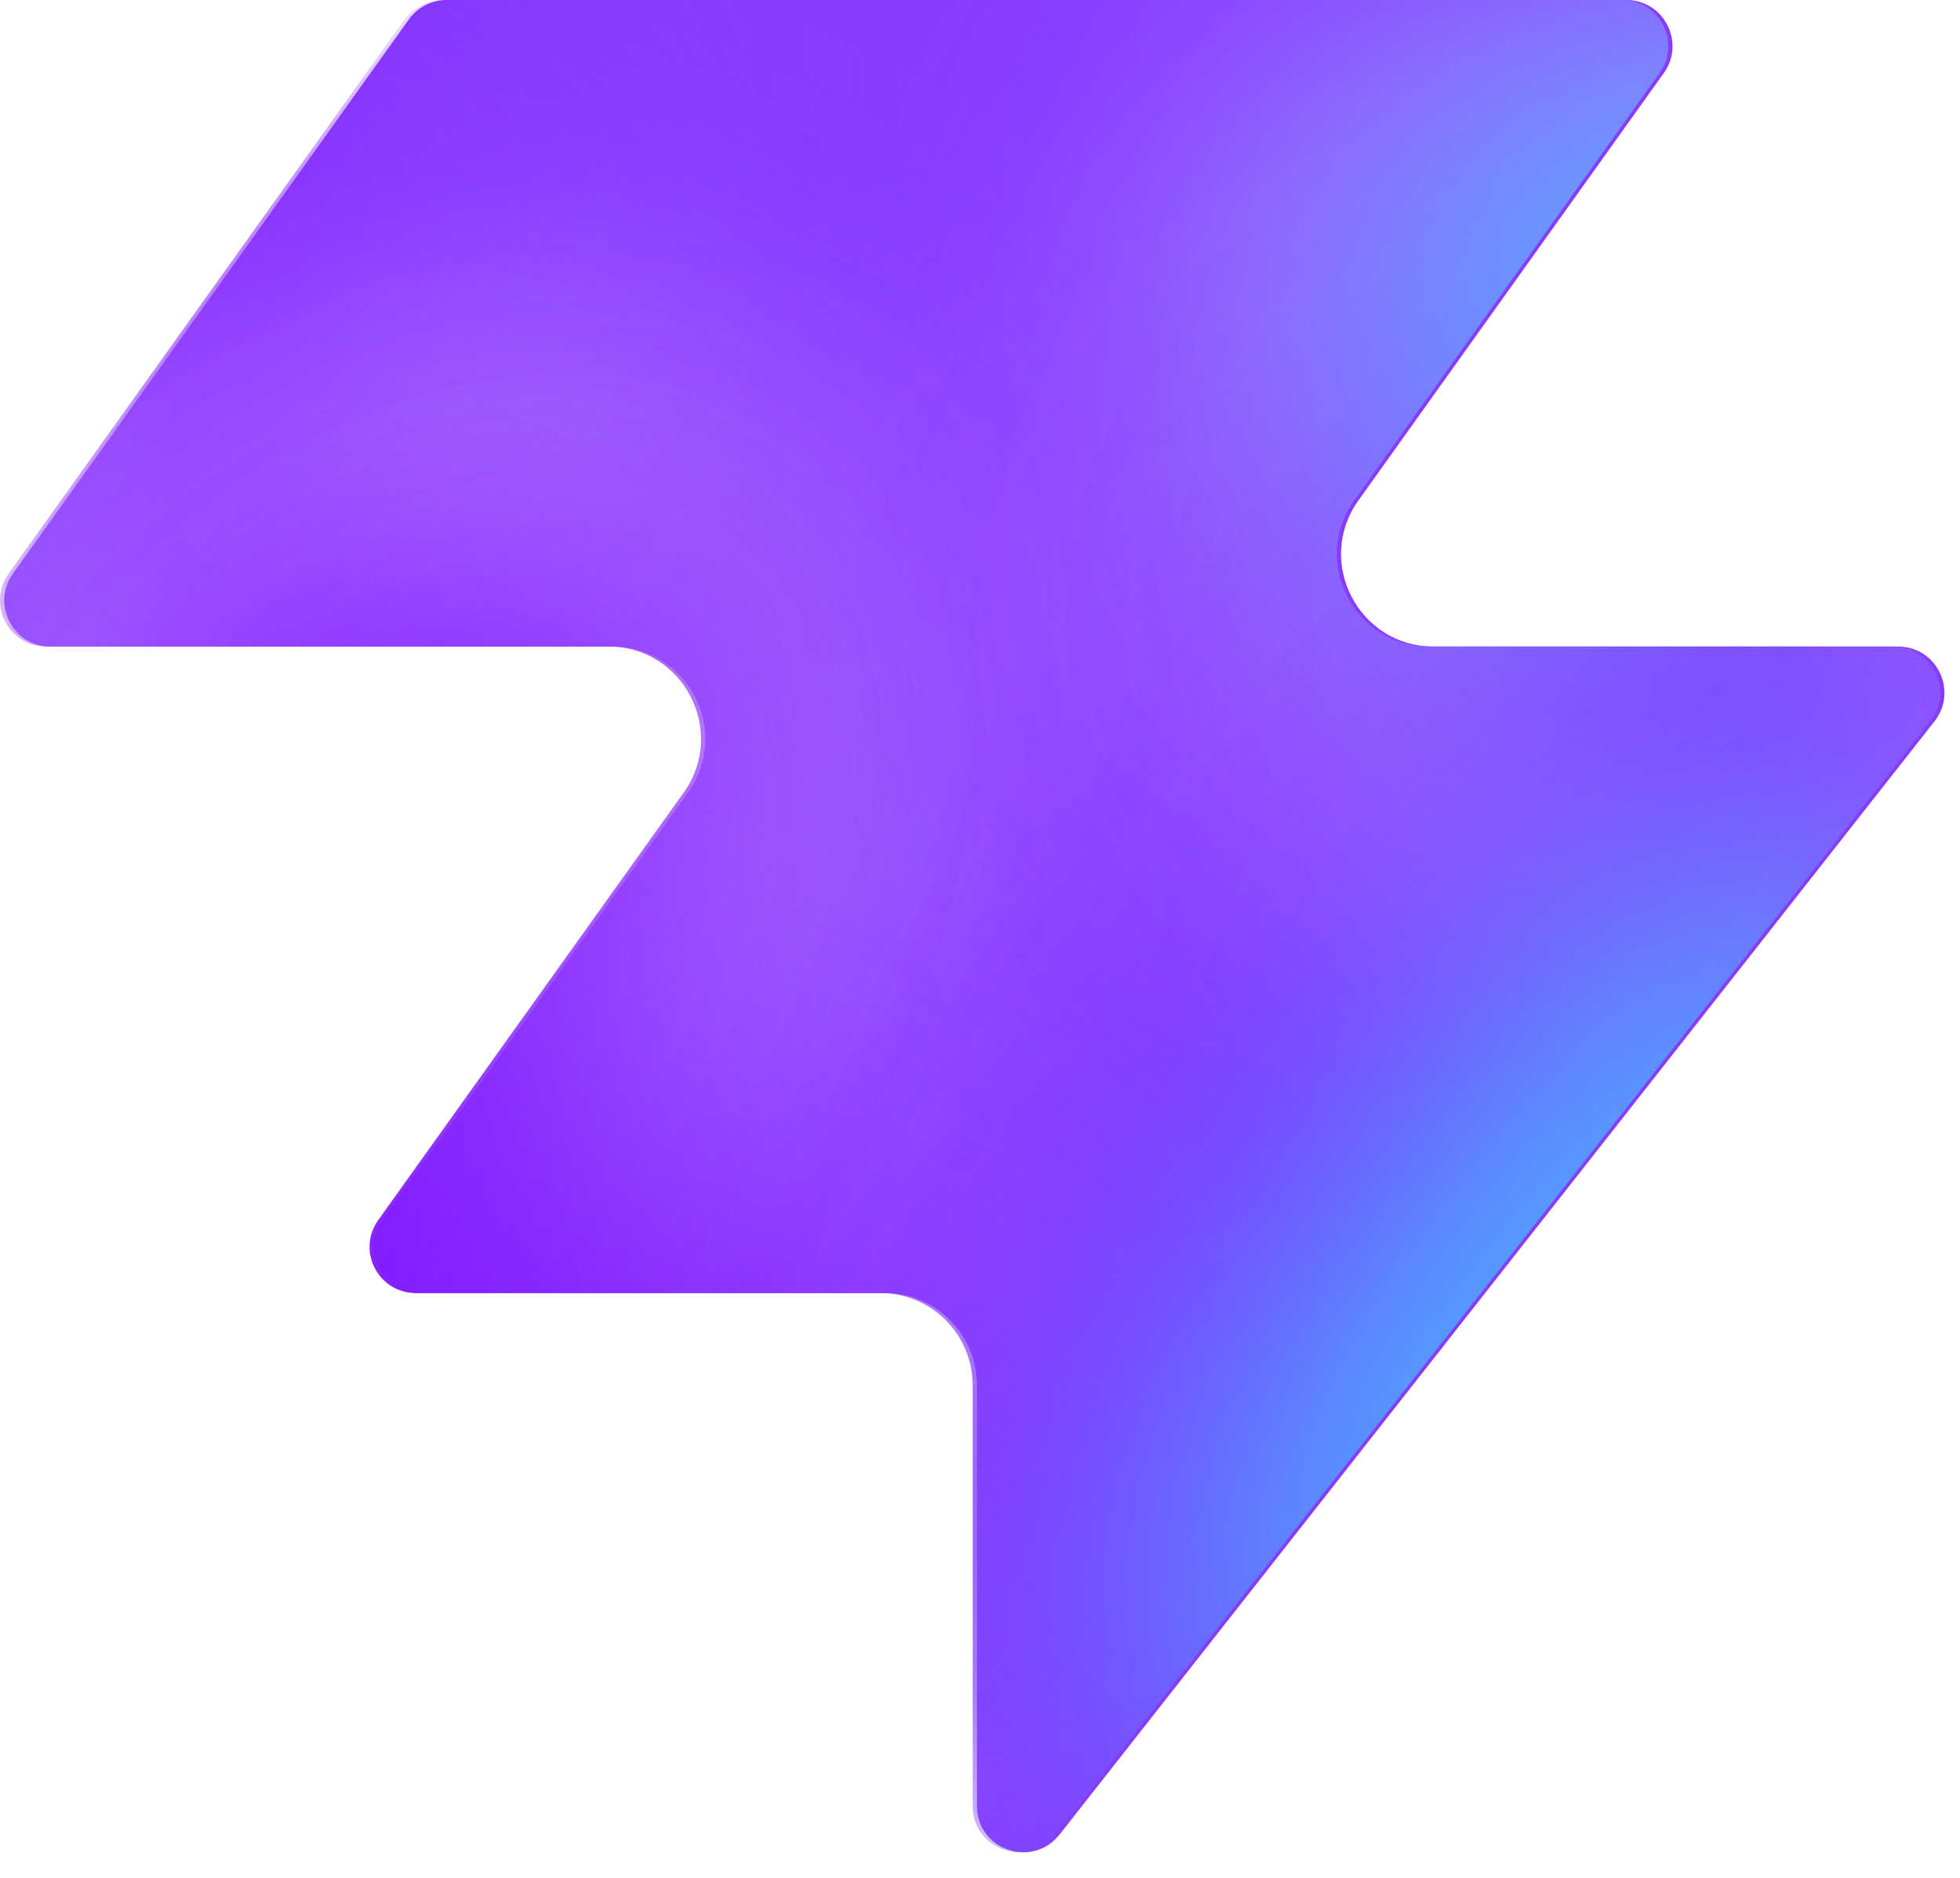
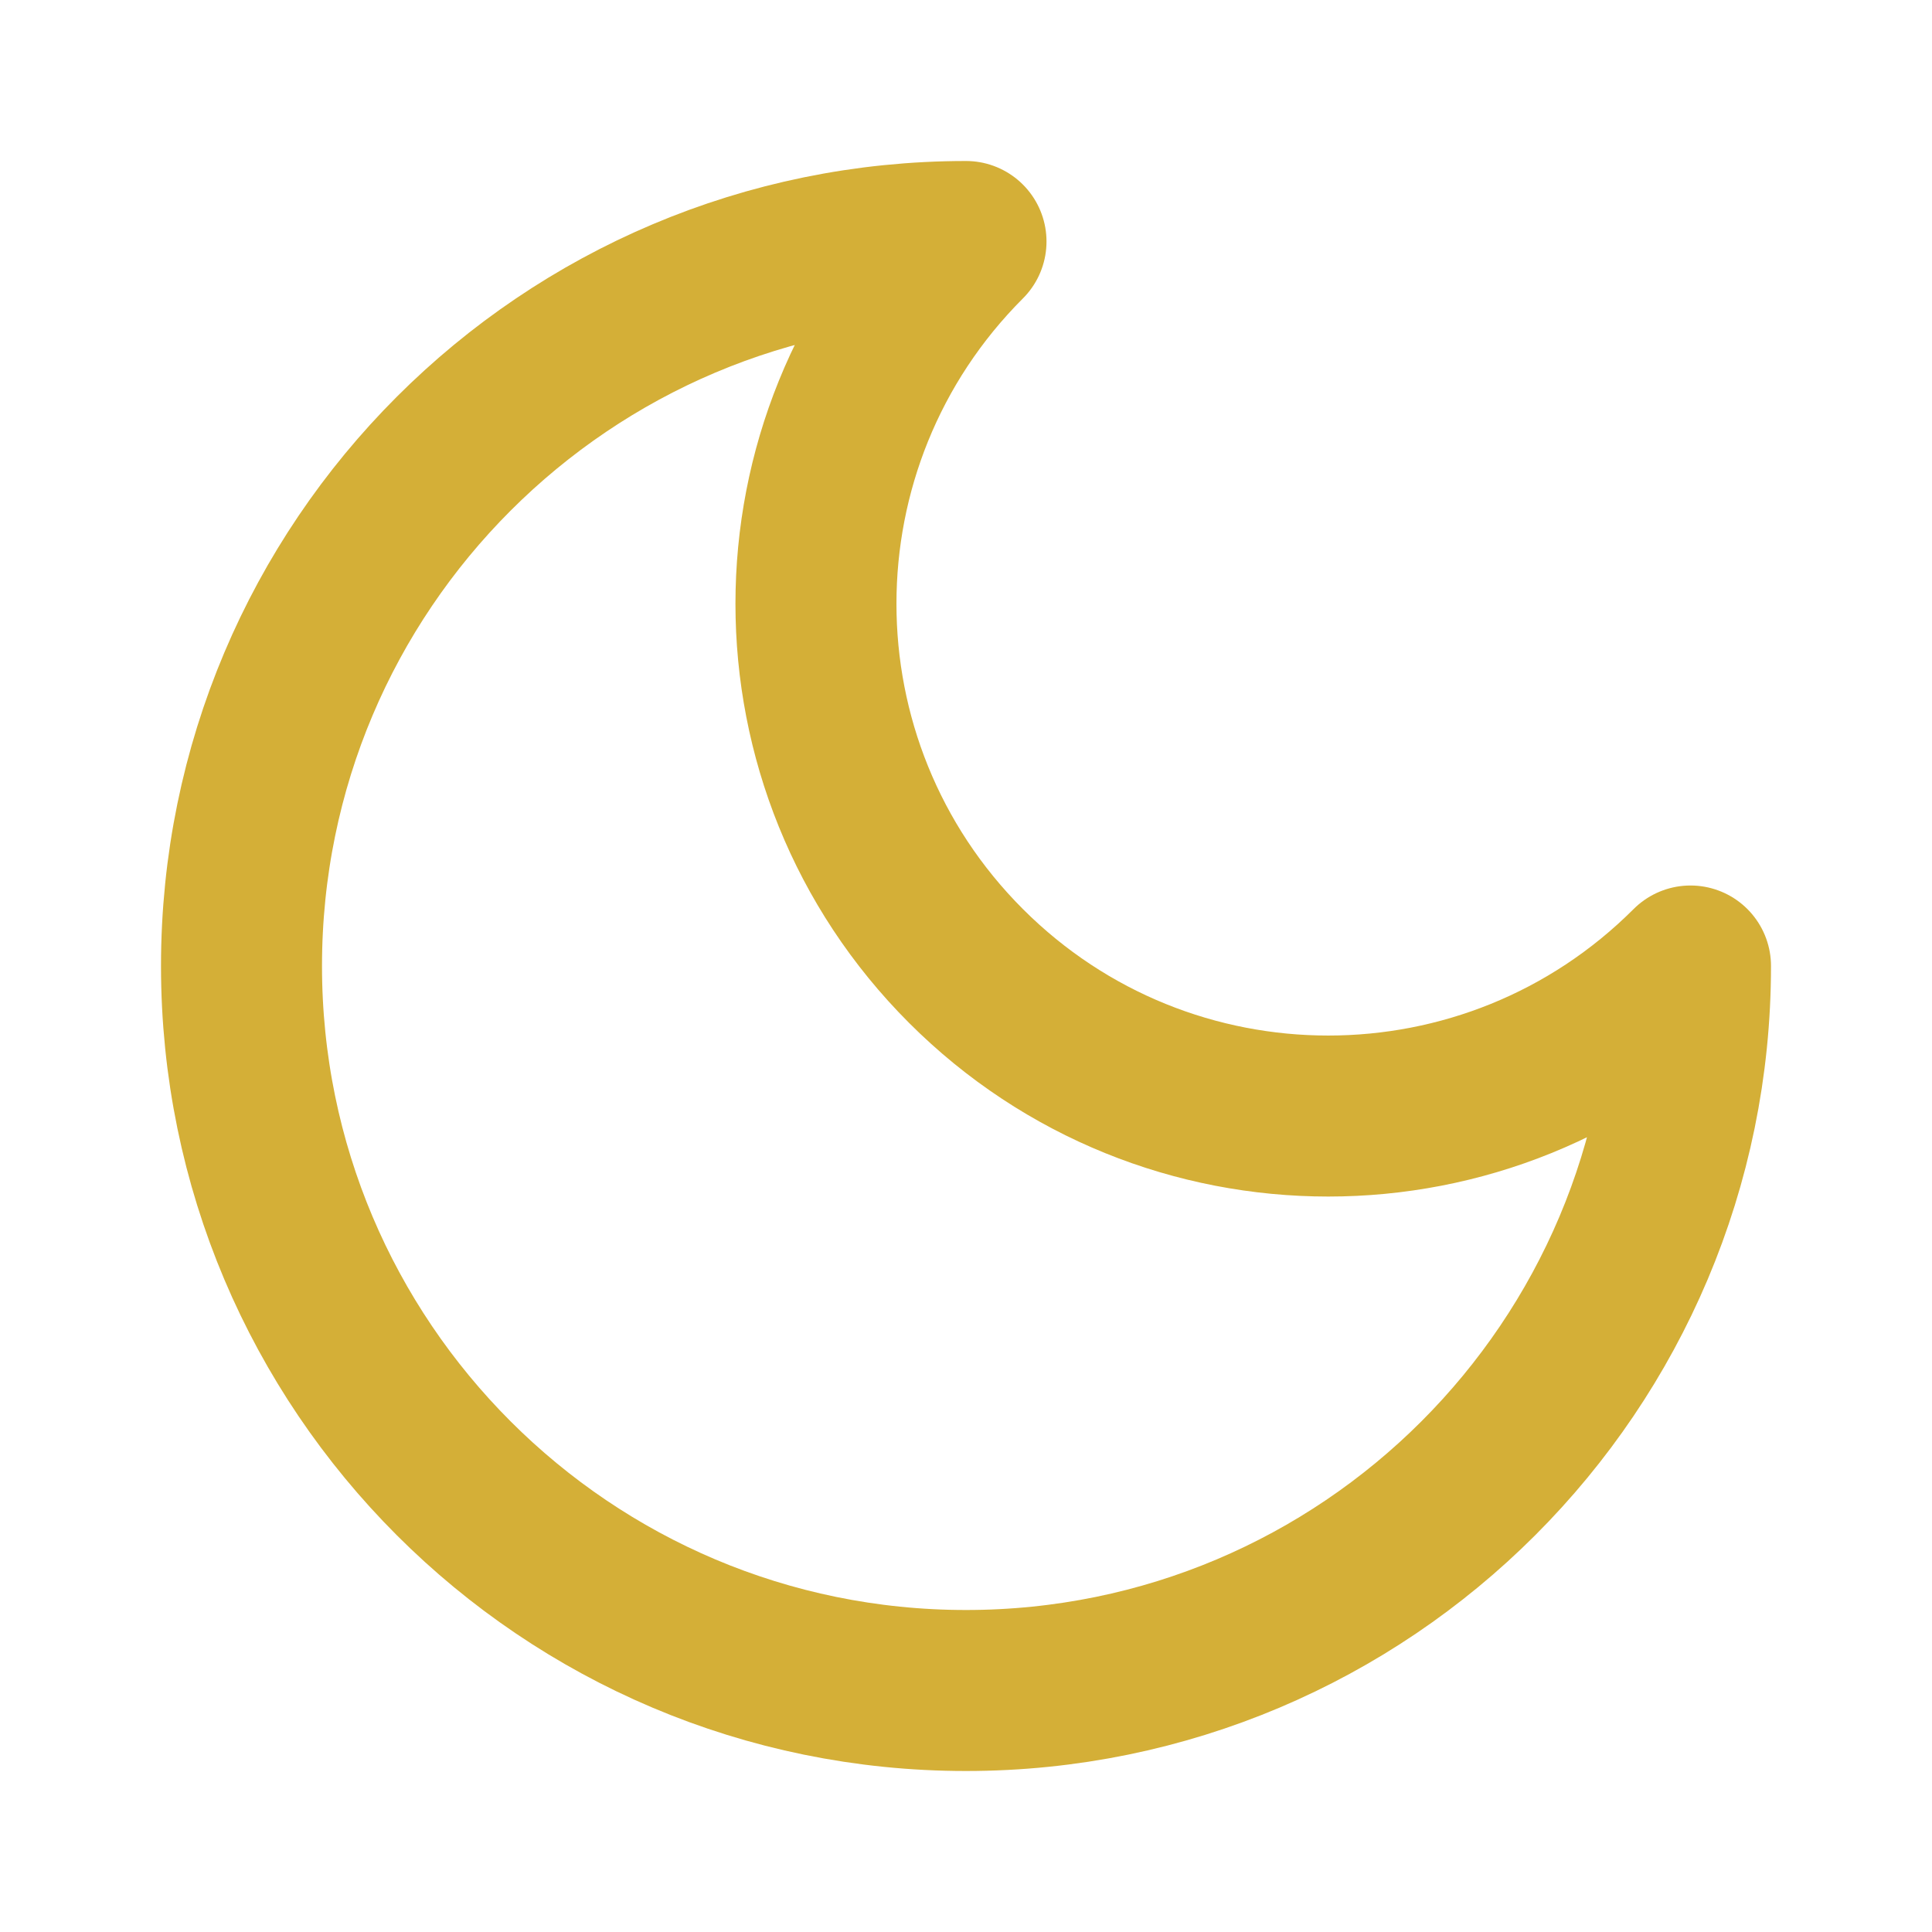
- <svg xmlns="http://www.w3.org/2000/svg" width="48" height="46" fill="none" viewBox="0 0 48 46">
-   <path fill="#863bff" d="M25.946 44.938c-.664.845-2.021.375-2.021-.698V33.937a2.26 2.26 0 0 0-2.262-2.262H10.287c-.92 0-1.456-1.04-.92-1.788l7.48-10.471c1.07-1.497 0-3.578-1.842-3.578H1.237c-.92 0-1.456-1.04-.92-1.788L10.013.474c.214-.297.556-.474.92-.474h28.894c.92 0 1.456 1.04.92 1.788l-7.48 10.471c-1.07 1.498 0 3.579 1.842 3.579h11.377c.943 0 1.473 1.088.89 1.83L25.947 44.94z" style="fill:#863bff;fill:color(display-p3 .525 .23 1);fill-opacity:1" />
-   <mask id="a" width="48" height="46" x="0" y="0" maskUnits="userSpaceOnUse" style="mask-type:alpha">
-     <path fill="#000" d="M25.842 44.938c-.664.844-2.021.375-2.021-.698V33.937a2.26 2.26 0 0 0-2.262-2.262H10.183c-.92 0-1.456-1.04-.92-1.788l7.48-10.471c1.07-1.498 0-3.579-1.842-3.579H1.133c-.92 0-1.456-1.04-.92-1.787L9.91.473c.214-.297.556-.474.92-.474h28.894c.92 0 1.456 1.04.92 1.788l-7.48 10.471c-1.07 1.498 0 3.578 1.842 3.578h11.377c.943 0 1.473 1.088.89 1.832L25.843 44.94z" style="fill:#000;fill-opacity:1" />
-   </mask>
-   <g mask="url(#a)">
-     <g filter="url(#b)">
-       <ellipse cx="5.508" cy="14.704" fill="#ede6ff" rx="5.508" ry="14.704" style="fill:#ede6ff;fill:color(display-p3 .927 .903 1);fill-opacity:1" transform="matrix(.00324 1 1 -.00324 -4.47 31.516)" />
-     </g>
-     <g filter="url(#c)">
-       <ellipse cx="10.399" cy="29.851" fill="#ede6ff" rx="10.399" ry="29.851" style="fill:#ede6ff;fill:color(display-p3 .927 .903 1);fill-opacity:1" transform="matrix(.00324 1 1 -.00324 -39.328 7.883)" />
-     </g>
-     <g filter="url(#d)">
-       <ellipse cx="5.508" cy="30.487" fill="#7e14ff" rx="5.508" ry="30.487" style="fill:#7e14ff;fill:color(display-p3 .492 .077 1);fill-opacity:1" transform="rotate(89.814 -25.913 -14.639)scale(1 -1)" />
-     </g>
-     <g filter="url(#e)">
-       <ellipse cx="5.508" cy="30.599" fill="#7e14ff" rx="5.508" ry="30.599" style="fill:#7e14ff;fill:color(display-p3 .492 .077 1);fill-opacity:1" transform="rotate(89.814 -32.644 -3.334)scale(1 -1)" />
-     </g>
-     <g filter="url(#f)">
-       <ellipse cx="5.508" cy="30.599" fill="#7e14ff" rx="5.508" ry="30.599" style="fill:#7e14ff;fill:color(display-p3 .492 .077 1);fill-opacity:1" transform="matrix(.00324 1 1 -.00324 -34.34 30.47)" />
-     </g>
-     <g filter="url(#g)">
-       <ellipse cx="14.072" cy="22.078" fill="#ede6ff" rx="14.072" ry="22.078" style="fill:#ede6ff;fill:color(display-p3 .927 .903 1);fill-opacity:1" transform="rotate(93.35 24.506 48.493)scale(-1 1)" />
-     </g>
-     <g filter="url(#h)">
-       <ellipse cx="3.47" cy="21.501" fill="#7e14ff" rx="3.47" ry="21.501" style="fill:#7e14ff;fill:color(display-p3 .492 .077 1);fill-opacity:1" transform="rotate(89.009 28.708 47.59)scale(-1 1)" />
-     </g>
-     <g filter="url(#i)">
-       <ellipse cx="3.47" cy="21.501" fill="#7e14ff" rx="3.47" ry="21.501" style="fill:#7e14ff;fill:color(display-p3 .492 .077 1);fill-opacity:1" transform="rotate(89.009 28.708 47.59)scale(-1 1)" />
-     </g>
-     <g filter="url(#j)">
-       <ellipse cx=".387" cy="8.972" fill="#7e14ff" rx="4.407" ry="29.108" style="fill:#7e14ff;fill:color(display-p3 .492 .077 1);fill-opacity:1" transform="rotate(39.51 .387 8.972)" />
-     </g>
-     <g filter="url(#k)">
-       <ellipse cx="47.523" cy="-6.092" fill="#7e14ff" rx="4.407" ry="29.108" style="fill:#7e14ff;fill:color(display-p3 .492 .077 1);fill-opacity:1" transform="rotate(37.892 47.523 -6.092)" />
-     </g>
-     <g filter="url(#l)">
-       <ellipse cx="41.412" cy="6.333" fill="#47bfff" rx="5.971" ry="9.665" style="fill:#47bfff;fill:color(display-p3 .28 .748 1);fill-opacity:1" transform="rotate(37.892 41.412 6.333)" />
-     </g>
-     <g filter="url(#m)">
-       <ellipse cx="-1.879" cy="38.332" fill="#7e14ff" rx="4.407" ry="29.108" style="fill:#7e14ff;fill:color(display-p3 .492 .077 1);fill-opacity:1" transform="rotate(37.892 -1.88 38.332)" />
-     </g>
-     <g filter="url(#n)">
-       <ellipse cx="-1.879" cy="38.332" fill="#7e14ff" rx="4.407" ry="29.108" style="fill:#7e14ff;fill:color(display-p3 .492 .077 1);fill-opacity:1" transform="rotate(37.892 -1.88 38.332)" />
-     </g>
-     <g filter="url(#o)">
-       <ellipse cx="35.651" cy="29.907" fill="#7e14ff" rx="4.407" ry="29.108" style="fill:#7e14ff;fill:color(display-p3 .492 .077 1);fill-opacity:1" transform="rotate(37.892 35.651 29.907)" />
-     </g>
-     <g filter="url(#p)">
-       <ellipse cx="38.418" cy="32.4" fill="#47bfff" rx="5.971" ry="15.297" style="fill:#47bfff;fill:color(display-p3 .28 .748 1);fill-opacity:1" transform="rotate(37.892 38.418 32.4)" />
-     </g>
-   </g>
-   <defs>
-     <filter id="b" width="60.045" height="41.654" x="-19.77" y="16.149" color-interpolation-filters="sRGB" filterUnits="userSpaceOnUse">
-       <feFlood flood-opacity="0" result="BackgroundImageFix" />
-       <feBlend in="SourceGraphic" in2="BackgroundImageFix" result="shape" />
-       <feGaussianBlur result="effect1_foregroundBlur_2002_17158" stdDeviation="7.659" />
-     </filter>
-     <filter id="c" width="90.34" height="51.437" x="-54.613" y="-7.533" color-interpolation-filters="sRGB" filterUnits="userSpaceOnUse">
-       <feFlood flood-opacity="0" result="BackgroundImageFix" />
-       <feBlend in="SourceGraphic" in2="BackgroundImageFix" result="shape" />
-       <feGaussianBlur result="effect1_foregroundBlur_2002_17158" stdDeviation="7.659" />
-     </filter>
-     <filter id="d" width="79.355" height="29.4" x="-49.64" y="2.03" color-interpolation-filters="sRGB" filterUnits="userSpaceOnUse">
-       <feFlood flood-opacity="0" result="BackgroundImageFix" />
-       <feBlend in="SourceGraphic" in2="BackgroundImageFix" result="shape" />
-       <feGaussianBlur result="effect1_foregroundBlur_2002_17158" stdDeviation="4.596" />
-     </filter>
-     <filter id="e" width="79.579" height="29.4" x="-45.045" y="20.029" color-interpolation-filters="sRGB" filterUnits="userSpaceOnUse">
-       <feFlood flood-opacity="0" result="BackgroundImageFix" />
-       <feBlend in="SourceGraphic" in2="BackgroundImageFix" result="shape" />
-       <feGaussianBlur result="effect1_foregroundBlur_2002_17158" stdDeviation="4.596" />
-     </filter>
-     <filter id="f" width="79.579" height="29.4" x="-43.513" y="21.178" color-interpolation-filters="sRGB" filterUnits="userSpaceOnUse">
-       <feFlood flood-opacity="0" result="BackgroundImageFix" />
-       <feBlend in="SourceGraphic" in2="BackgroundImageFix" result="shape" />
-       <feGaussianBlur result="effect1_foregroundBlur_2002_17158" stdDeviation="4.596" />
-     </filter>
-     <filter id="g" width="74.749" height="58.852" x="15.756" y="-17.901" color-interpolation-filters="sRGB" filterUnits="userSpaceOnUse">
-       <feFlood flood-opacity="0" result="BackgroundImageFix" />
-       <feBlend in="SourceGraphic" in2="BackgroundImageFix" result="shape" />
-       <feGaussianBlur result="effect1_foregroundBlur_2002_17158" stdDeviation="7.659" />
-     </filter>
-     <filter id="h" width="61.377" height="25.362" x="23.548" y="2.284" color-interpolation-filters="sRGB" filterUnits="userSpaceOnUse">
-       <feFlood flood-opacity="0" result="BackgroundImageFix" />
-       <feBlend in="SourceGraphic" in2="BackgroundImageFix" result="shape" />
-       <feGaussianBlur result="effect1_foregroundBlur_2002_17158" stdDeviation="4.596" />
-     </filter>
-     <filter id="i" width="61.377" height="25.362" x="23.548" y="2.284" color-interpolation-filters="sRGB" filterUnits="userSpaceOnUse">
-       <feFlood flood-opacity="0" result="BackgroundImageFix" />
-       <feBlend in="SourceGraphic" in2="BackgroundImageFix" result="shape" />
-       <feGaussianBlur result="effect1_foregroundBlur_2002_17158" stdDeviation="4.596" />
-     </filter>
-     <filter id="j" width="56.045" height="63.649" x="-27.636" y="-22.853" color-interpolation-filters="sRGB" filterUnits="userSpaceOnUse">
-       <feFlood flood-opacity="0" result="BackgroundImageFix" />
-       <feBlend in="SourceGraphic" in2="BackgroundImageFix" result="shape" />
-       <feGaussianBlur result="effect1_foregroundBlur_2002_17158" stdDeviation="4.596" />
-     </filter>
-     <filter id="k" width="54.814" height="64.646" x="20.116" y="-38.415" color-interpolation-filters="sRGB" filterUnits="userSpaceOnUse">
-       <feFlood flood-opacity="0" result="BackgroundImageFix" />
-       <feBlend in="SourceGraphic" in2="BackgroundImageFix" result="shape" />
-       <feGaussianBlur result="effect1_foregroundBlur_2002_17158" stdDeviation="4.596" />
-     </filter>
-     <filter id="l" width="33.541" height="35.313" x="24.641" y="-11.323" color-interpolation-filters="sRGB" filterUnits="userSpaceOnUse">
-       <feFlood flood-opacity="0" result="BackgroundImageFix" />
-       <feBlend in="SourceGraphic" in2="BackgroundImageFix" result="shape" />
-       <feGaussianBlur result="effect1_foregroundBlur_2002_17158" stdDeviation="4.596" />
-     </filter>
-     <filter id="m" width="54.814" height="64.646" x="-29.286" y="6.009" color-interpolation-filters="sRGB" filterUnits="userSpaceOnUse">
-       <feFlood flood-opacity="0" result="BackgroundImageFix" />
-       <feBlend in="SourceGraphic" in2="BackgroundImageFix" result="shape" />
-       <feGaussianBlur result="effect1_foregroundBlur_2002_17158" stdDeviation="4.596" />
-     </filter>
-     <filter id="n" width="54.814" height="64.646" x="-29.286" y="6.009" color-interpolation-filters="sRGB" filterUnits="userSpaceOnUse">
-       <feFlood flood-opacity="0" result="BackgroundImageFix" />
-       <feBlend in="SourceGraphic" in2="BackgroundImageFix" result="shape" />
-       <feGaussianBlur result="effect1_foregroundBlur_2002_17158" stdDeviation="4.596" />
-     </filter>
-     <filter id="o" width="54.814" height="64.646" x="8.244" y="-2.416" color-interpolation-filters="sRGB" filterUnits="userSpaceOnUse">
-       <feFlood flood-opacity="0" result="BackgroundImageFix" />
-       <feBlend in="SourceGraphic" in2="BackgroundImageFix" result="shape" />
-       <feGaussianBlur result="effect1_foregroundBlur_2002_17158" stdDeviation="4.596" />
-     </filter>
-     <filter id="p" width="39.409" height="43.623" x="18.713" y="10.588" color-interpolation-filters="sRGB" filterUnits="userSpaceOnUse">
-       <feFlood flood-opacity="0" result="BackgroundImageFix" />
-       <feBlend in="SourceGraphic" in2="BackgroundImageFix" result="shape" />
-       <feGaussianBlur result="effect1_foregroundBlur_2002_17158" stdDeviation="4.596" />
-     </filter>
-   </defs>
+ <svg xmlns="http://www.w3.org/2000/svg" width="24" height="24" viewBox="0 0 24 24" fill="none" stroke="#D4AF37" stroke-width="2" stroke-linecap="round" stroke-linejoin="round">
+   <path d="M12 3a6 6 0 0 0 9 9 9 9 0 1 1-9-9Z" />
</svg>
